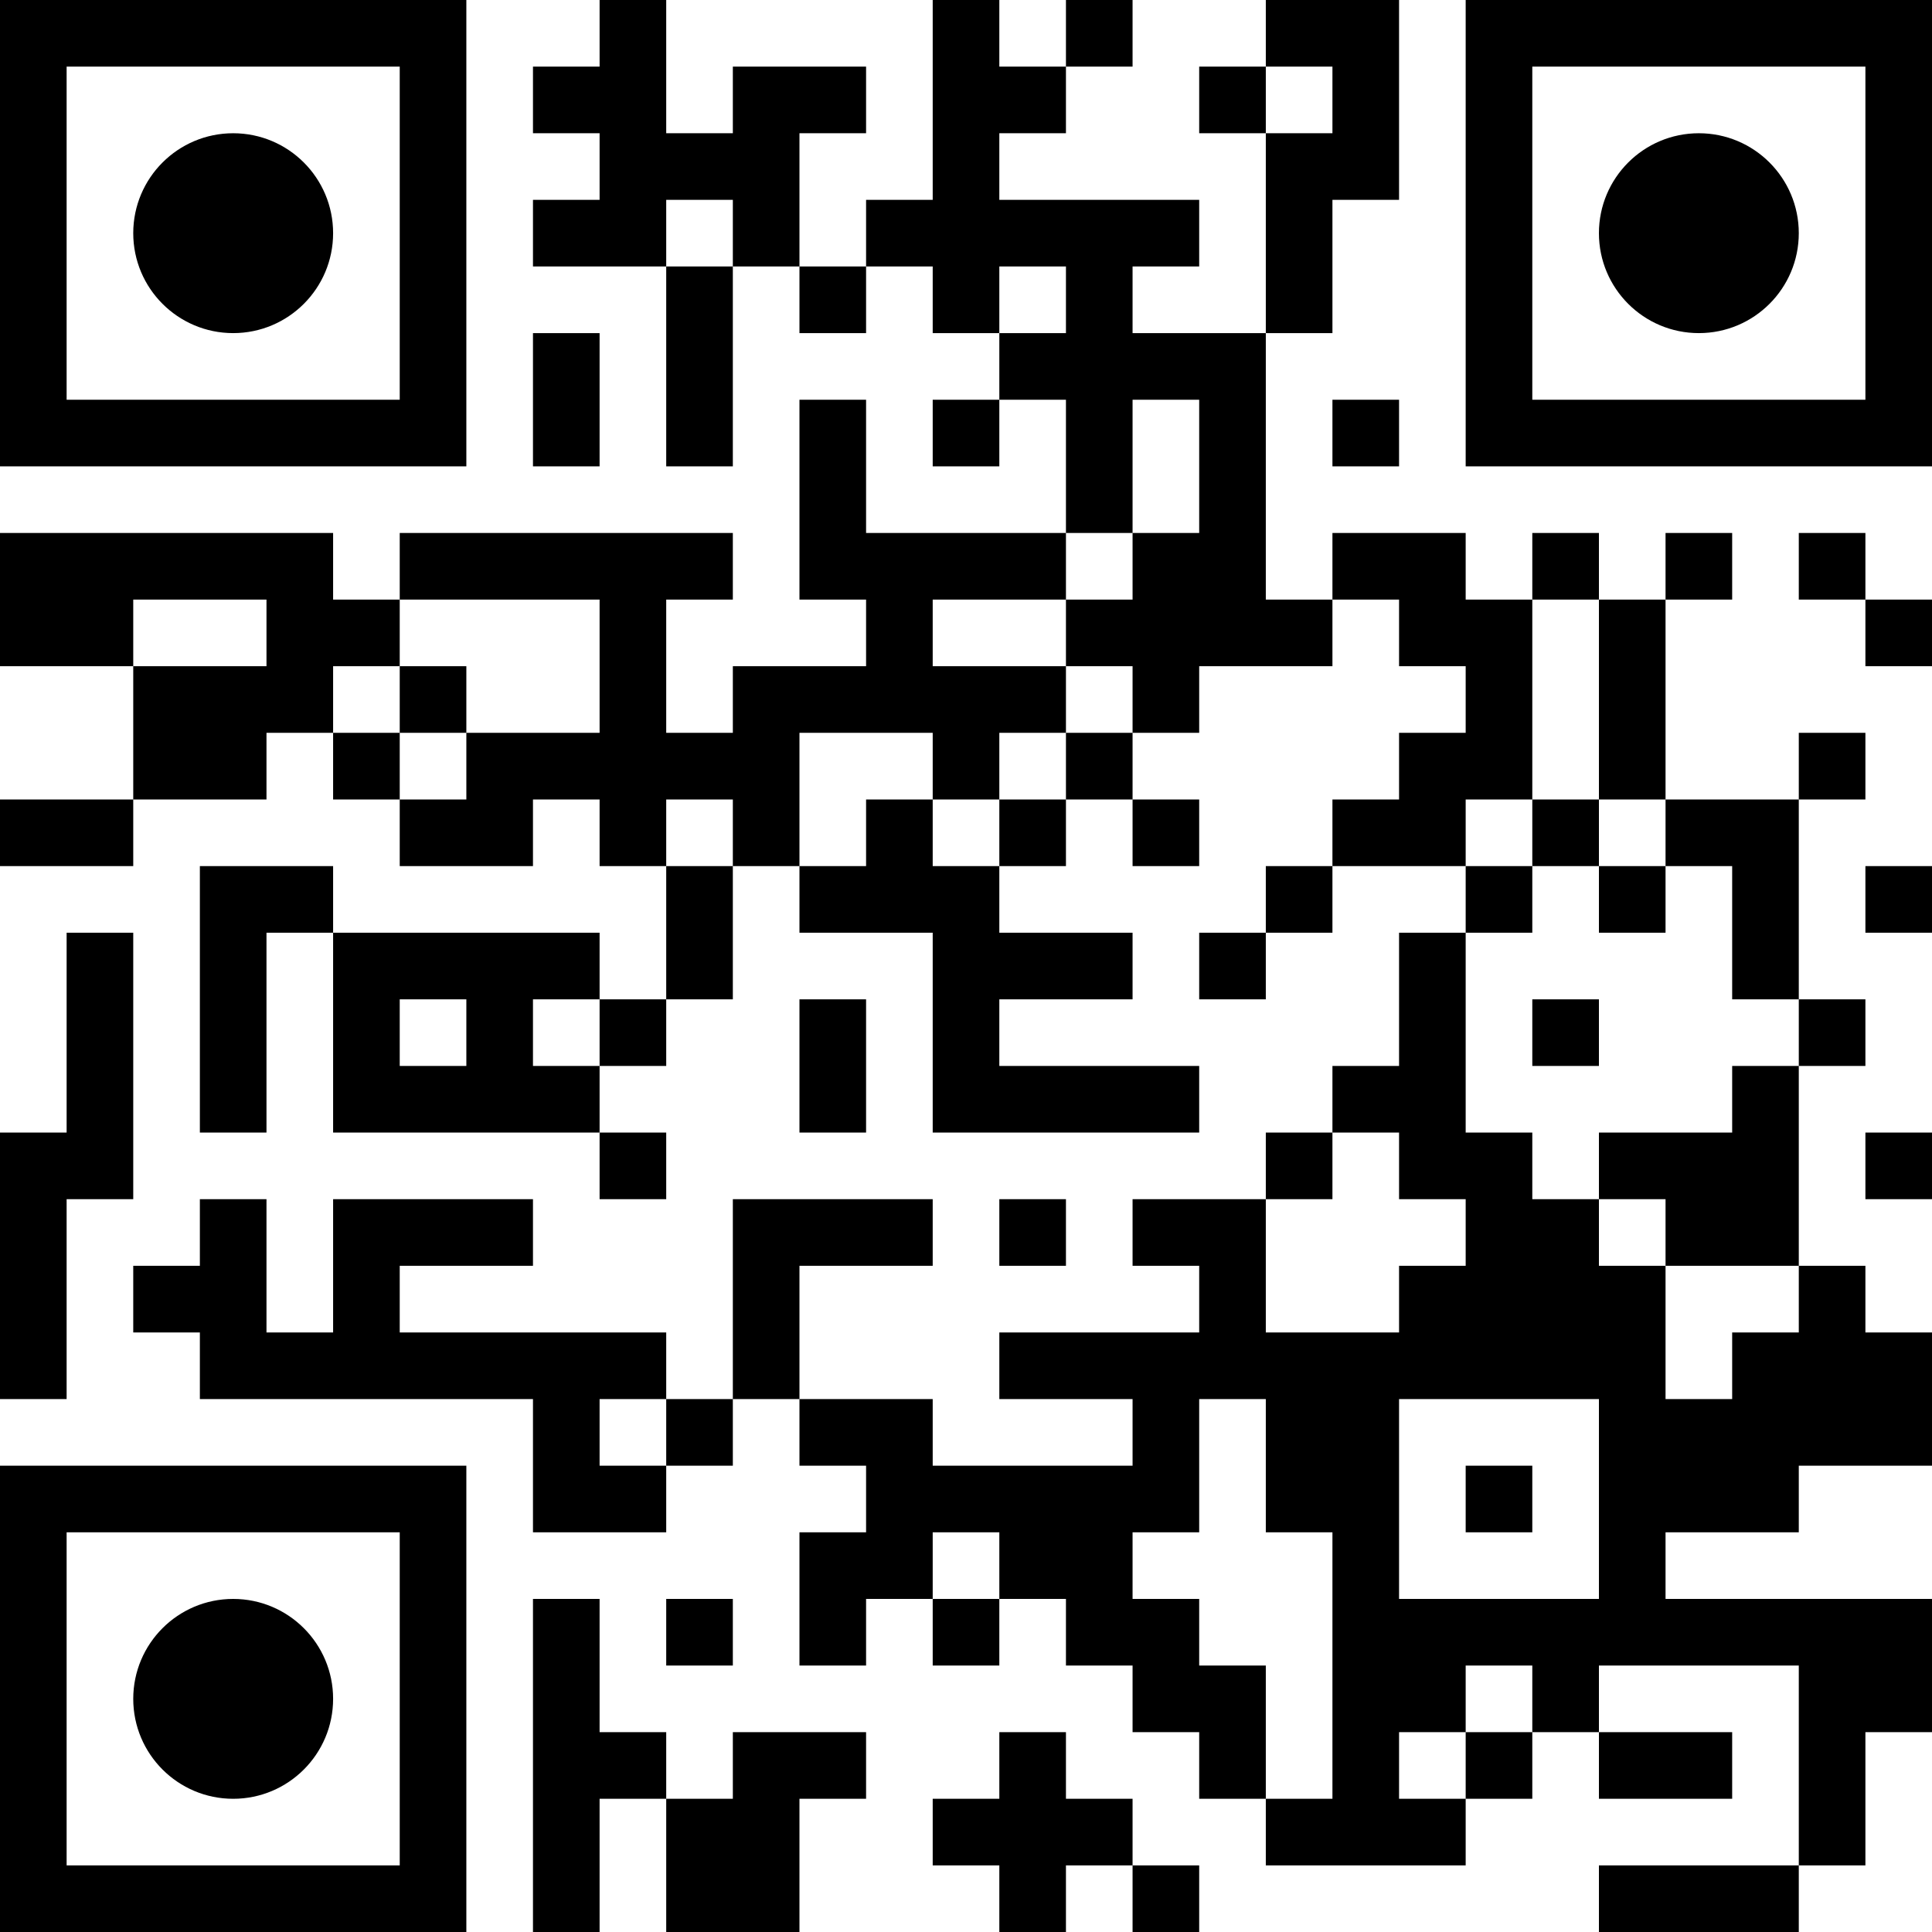
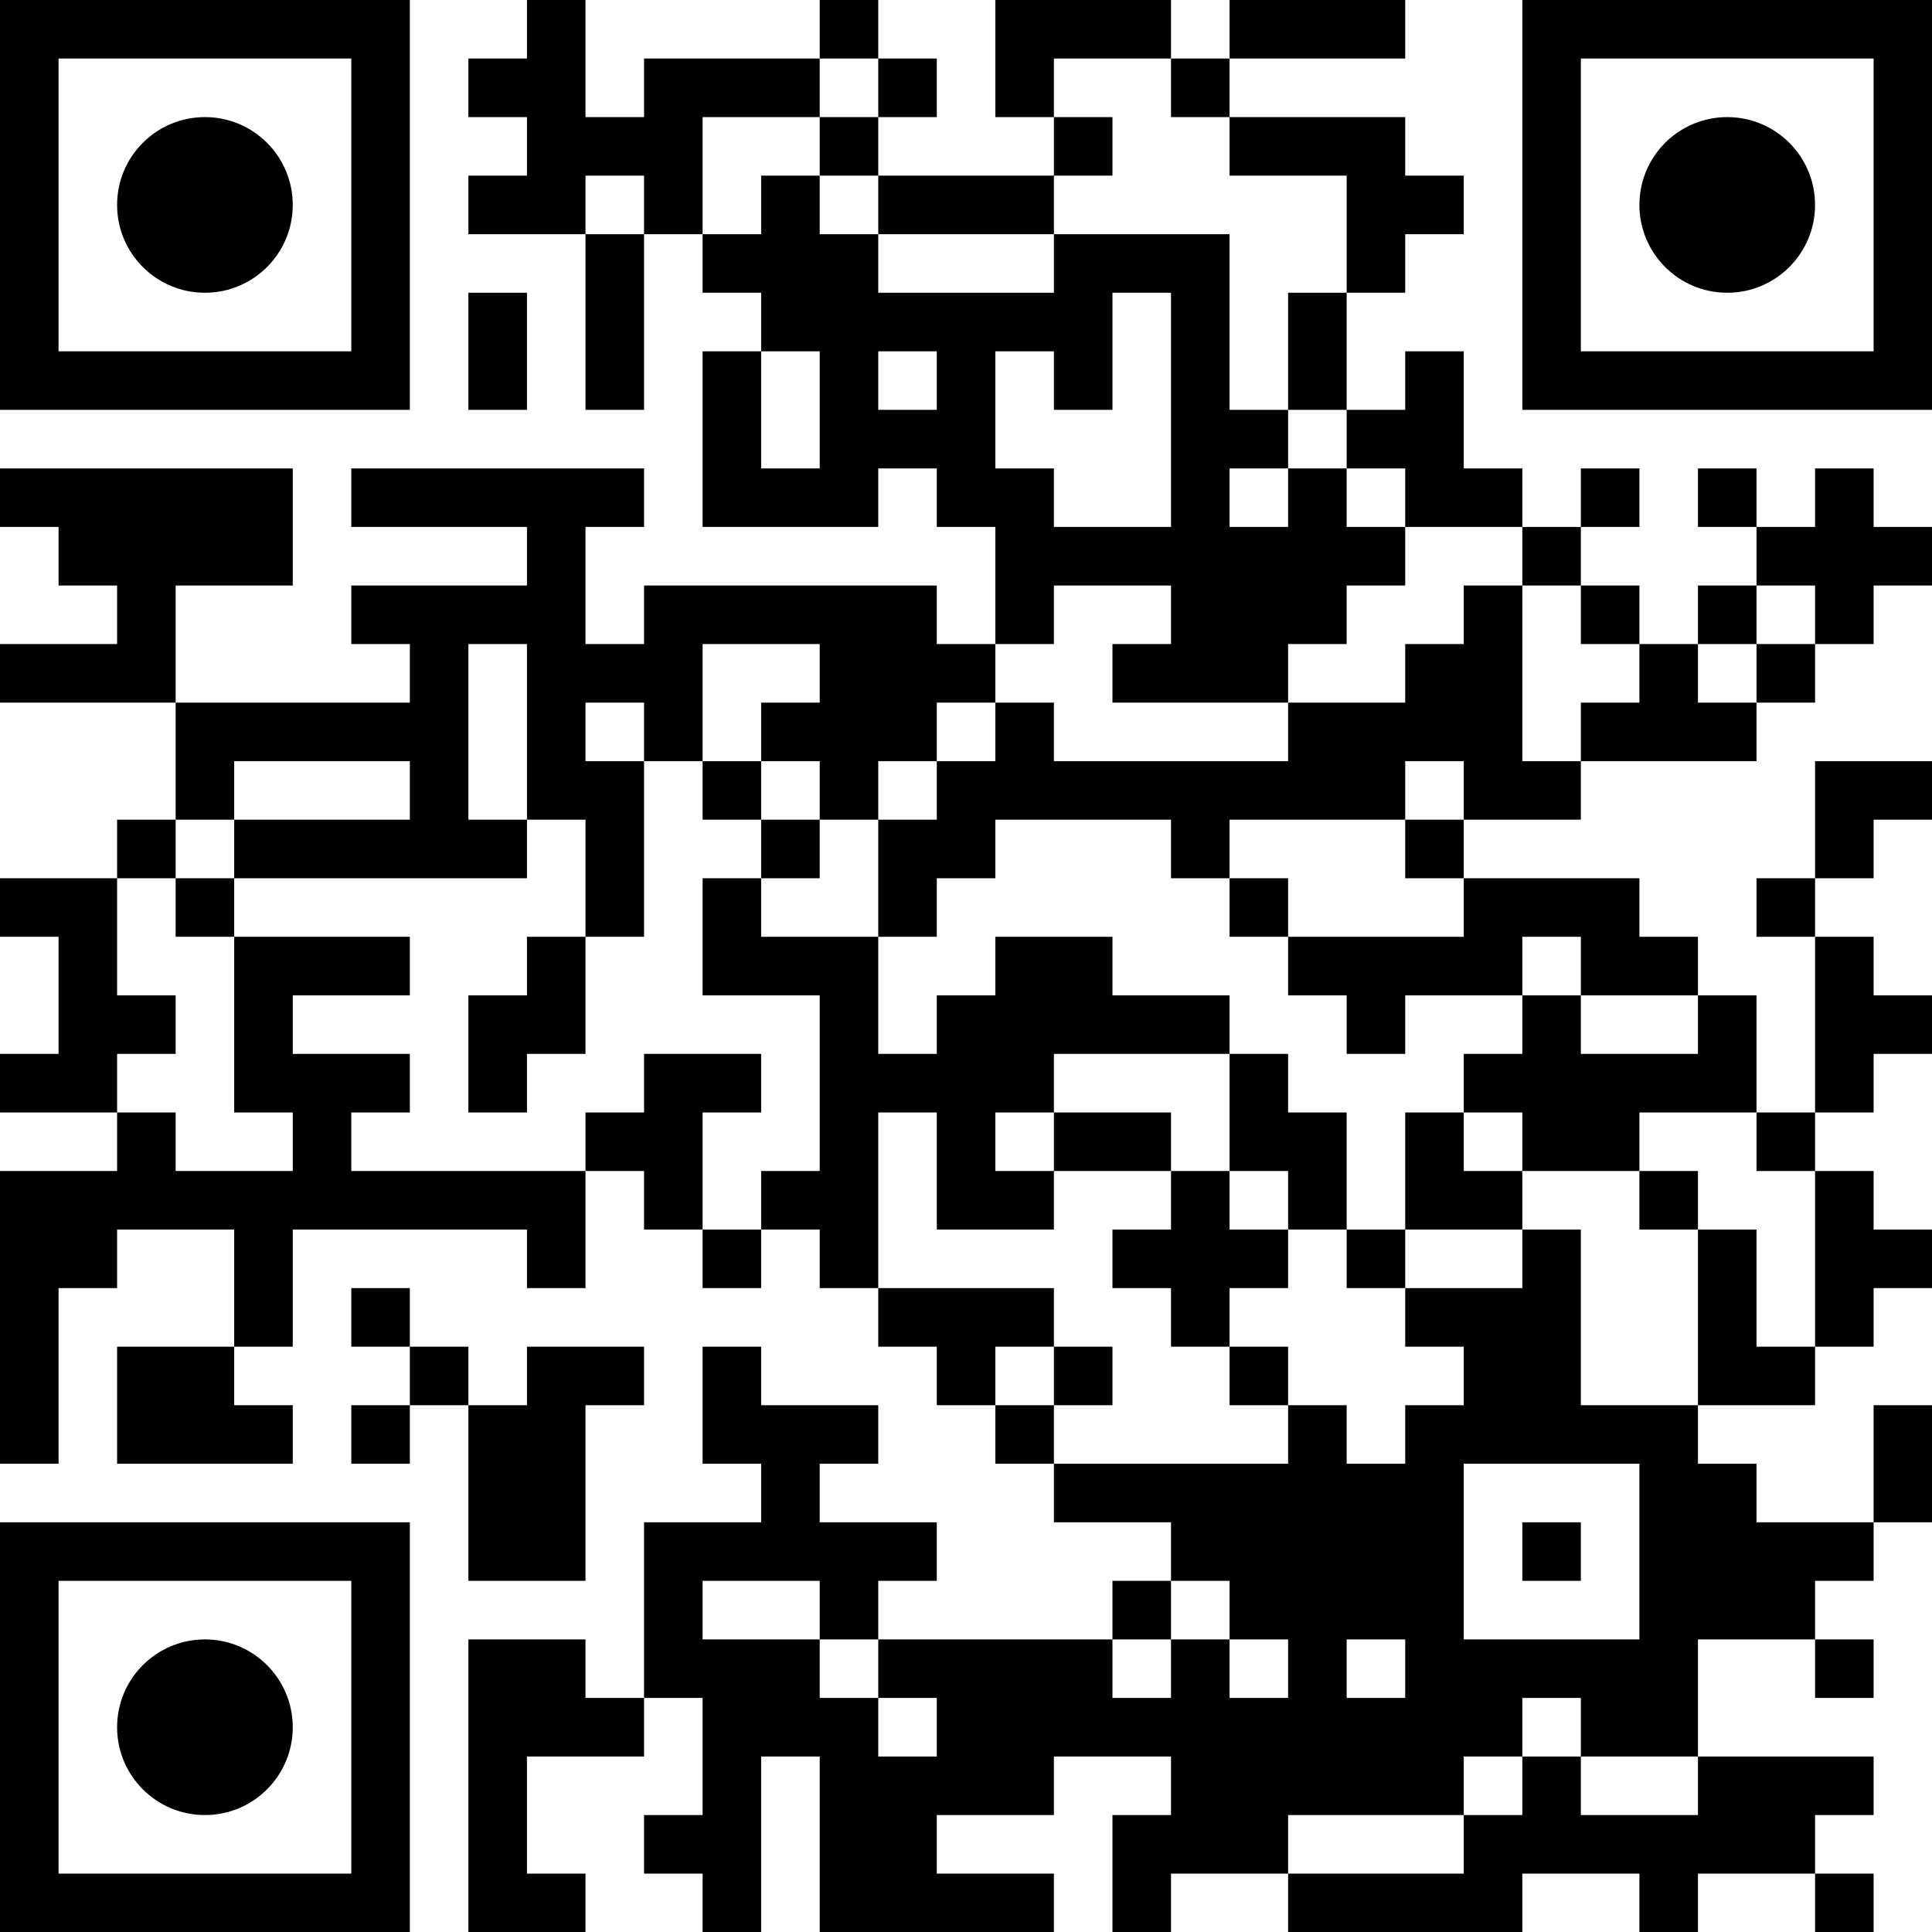
<svg xmlns="http://www.w3.org/2000/svg" version="1.1" width="180" height="180" viewBox="0 0 180 180">
  <rect x="0" y="0" width="180" height="180" fill="#ffffff" />
-   <g transform="scale(6.207)">
+   <g transform="scale(5.455)">
    <g transform="translate(0,0)">
-       <path fill-rule="evenodd" d="M9 0L9 1L8 1L8 2L9 2L9 3L8 3L8 4L10 4L10 7L11 7L11 4L12 4L12 5L13 5L13 4L14 4L14 5L15 5L15 6L14 6L14 7L15 7L15 6L16 6L16 8L13 8L13 6L12 6L12 9L13 9L13 10L11 10L11 11L10 11L10 9L11 9L11 8L6 8L6 9L5 9L5 8L0 8L0 10L2 10L2 12L0 12L0 13L2 13L2 12L4 12L4 11L5 11L5 12L6 12L6 13L8 13L8 12L9 12L9 13L10 13L10 15L9 15L9 14L5 14L5 13L3 13L3 17L4 17L4 14L5 14L5 17L9 17L9 18L10 18L10 17L9 17L9 16L10 16L10 15L11 15L11 13L12 13L12 14L14 14L14 17L18 17L18 16L15 16L15 15L17 15L17 14L15 14L15 13L16 13L16 12L17 12L17 13L18 13L18 12L17 12L17 11L18 11L18 10L20 10L20 9L21 9L21 10L22 10L22 11L21 11L21 12L20 12L20 13L19 13L19 14L18 14L18 15L19 15L19 14L20 14L20 13L22 13L22 14L21 14L21 16L20 16L20 17L19 17L19 18L17 18L17 19L18 19L18 20L15 20L15 21L17 21L17 22L14 22L14 21L12 21L12 19L14 19L14 18L11 18L11 21L10 21L10 20L6 20L6 19L8 19L8 18L5 18L5 20L4 20L4 18L3 18L3 19L2 19L2 20L3 20L3 21L8 21L8 23L10 23L10 22L11 22L11 21L12 21L12 22L13 22L13 23L12 23L12 25L13 25L13 24L14 24L14 25L15 25L15 24L16 24L16 25L17 25L17 26L18 26L18 27L19 27L19 28L22 28L22 27L23 27L23 26L24 26L24 27L26 27L26 26L24 26L24 25L27 25L27 28L24 28L24 29L27 29L27 28L28 28L28 26L29 26L29 24L25 24L25 23L27 23L27 22L29 22L29 20L28 20L28 19L27 19L27 16L28 16L28 15L27 15L27 12L28 12L28 11L27 11L27 12L25 12L25 9L26 9L26 8L25 8L25 9L24 9L24 8L23 8L23 9L22 9L22 8L20 8L20 9L19 9L19 5L20 5L20 3L21 3L21 0L19 0L19 1L18 1L18 2L19 2L19 5L17 5L17 4L18 4L18 3L15 3L15 2L16 2L16 1L17 1L17 0L16 0L16 1L15 1L15 0L14 0L14 3L13 3L13 4L12 4L12 2L13 2L13 1L11 1L11 2L10 2L10 0ZM19 1L19 2L20 2L20 1ZM10 3L10 4L11 4L11 3ZM15 4L15 5L16 5L16 4ZM8 5L8 7L9 7L9 5ZM17 6L17 8L16 8L16 9L14 9L14 10L16 10L16 11L15 11L15 12L14 12L14 11L12 11L12 13L13 13L13 12L14 12L14 13L15 13L15 12L16 12L16 11L17 11L17 10L16 10L16 9L17 9L17 8L18 8L18 6ZM20 6L20 7L21 7L21 6ZM27 8L27 9L28 9L28 10L29 10L29 9L28 9L28 8ZM2 9L2 10L4 10L4 9ZM6 9L6 10L5 10L5 11L6 11L6 12L7 12L7 11L9 11L9 9ZM23 9L23 12L22 12L22 13L23 13L23 14L22 14L22 17L23 17L23 18L24 18L24 19L25 19L25 21L26 21L26 20L27 20L27 19L25 19L25 18L24 18L24 17L26 17L26 16L27 16L27 15L26 15L26 13L25 13L25 12L24 12L24 9ZM6 10L6 11L7 11L7 10ZM10 12L10 13L11 13L11 12ZM23 12L23 13L24 13L24 14L25 14L25 13L24 13L24 12ZM28 13L28 14L29 14L29 13ZM1 14L1 17L0 17L0 21L1 21L1 18L2 18L2 14ZM6 15L6 16L7 16L7 15ZM8 15L8 16L9 16L9 15ZM12 15L12 17L13 17L13 15ZM23 15L23 16L24 16L24 15ZM20 17L20 18L19 18L19 20L21 20L21 19L22 19L22 18L21 18L21 17ZM28 17L28 18L29 18L29 17ZM15 18L15 19L16 19L16 18ZM9 21L9 22L10 22L10 21ZM18 21L18 23L17 23L17 24L18 24L18 25L19 25L19 27L20 27L20 23L19 23L19 21ZM21 21L21 24L24 24L24 21ZM22 22L22 23L23 23L23 22ZM14 23L14 24L15 24L15 23ZM8 24L8 29L9 29L9 27L10 27L10 29L12 29L12 27L13 27L13 26L11 26L11 27L10 27L10 26L9 26L9 24ZM10 24L10 25L11 25L11 24ZM22 25L22 26L21 26L21 27L22 27L22 26L23 26L23 25ZM15 26L15 27L14 27L14 28L15 28L15 29L16 29L16 28L17 28L17 29L18 29L18 28L17 28L17 27L16 27L16 26ZM0 0L7 0L7 7L0 7ZM1 1L1 6L6 6L6 1ZM5 3.5A1.5 1.5 0 0 1 3.5 5A1.5 1.5 0 0 1 2 3.5A1.5 1.5 0 0 1 3.5 2A1.5 1.5 0 0 1 5 3.5ZM22 0L29 0L29 7L22 7ZM23 1L23 6L28 6L28 1ZM27 3.5A1.5 1.5 0 0 1 25.5 5A1.5 1.5 0 0 1 24 3.5A1.5 1.5 0 0 1 25.5 2A1.5 1.5 0 0 1 27 3.5ZM0 22L7 22L7 29L0 29ZM1 23L1 28L6 28L6 23ZM5 25.5A1.5 1.5 0 0 1 3.5 27A1.5 1.5 0 0 1 2 25.5A1.5 1.5 0 0 1 3.5 24A1.5 1.5 0 0 1 5 25.5Z" fill="#000000" />
+       <path fill-rule="evenodd" d="M9 0L9 1L8 1L8 2L9 2L9 3L8 3L8 4L10 4L10 7L11 7L11 4L12 4L12 5L13 5L13 6L12 6L12 9L15 9L15 8L16 8L16 9L17 9L17 11L16 11L16 10L11 10L11 11L10 11L10 9L11 9L11 8L6 8L6 9L9 9L9 10L6 10L6 11L7 11L7 12L3 12L3 10L5 10L5 8L0 8L0 9L1 9L1 10L2 10L2 11L0 11L0 12L3 12L3 14L2 14L2 15L0 15L0 16L1 16L1 18L0 18L0 19L2 19L2 20L0 20L0 25L1 25L1 22L2 22L2 21L4 21L4 23L2 23L2 25L5 25L5 24L4 24L4 23L5 23L5 21L9 21L9 22L10 22L10 20L11 20L11 21L12 21L12 22L13 22L13 21L14 21L14 22L15 22L15 23L16 23L16 24L17 24L17 25L18 25L18 26L20 26L20 27L19 27L19 28L15 28L15 27L16 27L16 26L14 26L14 25L15 25L15 24L13 24L13 23L12 23L12 25L13 25L13 26L11 26L11 29L10 29L10 28L8 28L8 33L10 33L10 32L9 32L9 30L11 30L11 29L12 29L12 31L11 31L11 32L12 32L12 33L13 33L13 30L14 30L14 33L18 33L18 32L16 32L16 31L18 31L18 30L20 30L20 31L19 31L19 33L20 33L20 32L22 32L22 33L26 33L26 32L28 32L28 33L29 33L29 32L31 32L31 33L32 33L32 32L31 32L31 31L32 31L32 30L29 30L29 28L31 28L31 29L32 29L32 28L31 28L31 27L32 27L32 26L33 26L33 24L32 24L32 26L30 26L30 25L29 25L29 24L31 24L31 23L32 23L32 22L33 22L33 21L32 21L32 20L31 20L31 19L32 19L32 18L33 18L33 17L32 17L32 16L31 16L31 15L32 15L32 14L33 14L33 13L31 13L31 15L30 15L30 16L31 16L31 19L30 19L30 17L29 17L29 16L28 16L28 15L25 15L25 14L27 14L27 13L30 13L30 12L31 12L31 11L32 11L32 10L33 10L33 9L32 9L32 8L31 8L31 9L30 9L30 8L29 8L29 9L30 9L30 10L29 10L29 11L28 11L28 10L27 10L27 9L28 9L28 8L27 8L27 9L26 9L26 8L25 8L25 6L24 6L24 7L23 7L23 5L24 5L24 4L25 4L25 3L24 3L24 2L21 2L21 1L24 1L24 0L21 0L21 1L20 1L20 0L17 0L17 2L18 2L18 3L15 3L15 2L16 2L16 1L15 1L15 0L14 0L14 1L11 1L11 2L10 2L10 0ZM14 1L14 2L12 2L12 4L13 4L13 3L14 3L14 4L15 4L15 5L18 5L18 4L21 4L21 7L22 7L22 8L21 8L21 9L22 9L22 8L23 8L23 9L24 9L24 10L23 10L23 11L22 11L22 12L19 12L19 11L20 11L20 10L18 10L18 11L17 11L17 12L16 12L16 13L15 13L15 14L14 14L14 13L13 13L13 12L14 12L14 11L12 11L12 13L11 13L11 12L10 12L10 13L11 13L11 16L10 16L10 14L9 14L9 11L8 11L8 14L9 14L9 15L4 15L4 14L7 14L7 13L4 13L4 14L3 14L3 15L2 15L2 17L3 17L3 18L2 18L2 19L3 19L3 20L5 20L5 19L4 19L4 16L7 16L7 17L5 17L5 18L7 18L7 19L6 19L6 20L10 20L10 19L11 19L11 18L13 18L13 19L12 19L12 21L13 21L13 20L14 20L14 17L12 17L12 15L13 15L13 16L15 16L15 18L16 18L16 17L17 17L17 16L19 16L19 17L21 17L21 18L18 18L18 19L17 19L17 20L18 20L18 21L16 21L16 19L15 19L15 22L18 22L18 23L17 23L17 24L18 24L18 25L22 25L22 24L23 24L23 25L24 25L24 24L25 24L25 23L24 23L24 22L26 22L26 21L27 21L27 24L29 24L29 21L30 21L30 23L31 23L31 20L30 20L30 19L28 19L28 20L26 20L26 19L25 19L25 18L26 18L26 17L27 17L27 18L29 18L29 17L27 17L27 16L26 16L26 17L24 17L24 18L23 18L23 17L22 17L22 16L25 16L25 15L24 15L24 14L25 14L25 13L24 13L24 14L21 14L21 15L20 15L20 14L17 14L17 15L16 15L16 16L15 16L15 14L16 14L16 13L17 13L17 12L18 12L18 13L22 13L22 12L24 12L24 11L25 11L25 10L26 10L26 13L27 13L27 12L28 12L28 11L27 11L27 10L26 10L26 9L24 9L24 8L23 8L23 7L22 7L22 5L23 5L23 3L21 3L21 2L20 2L20 1L18 1L18 2L19 2L19 3L18 3L18 4L15 4L15 3L14 3L14 2L15 2L15 1ZM10 3L10 4L11 4L11 3ZM8 5L8 7L9 7L9 5ZM19 5L19 7L18 7L18 6L17 6L17 8L18 8L18 9L20 9L20 5ZM13 6L13 8L14 8L14 6ZM15 6L15 7L16 7L16 6ZM30 10L30 11L29 11L29 12L30 12L30 11L31 11L31 10ZM12 13L12 14L13 14L13 15L14 15L14 14L13 14L13 13ZM3 15L3 16L4 16L4 15ZM21 15L21 16L22 16L22 15ZM9 16L9 17L8 17L8 19L9 19L9 18L10 18L10 16ZM21 18L21 20L20 20L20 19L18 19L18 20L20 20L20 21L19 21L19 22L20 22L20 23L21 23L21 24L22 24L22 23L21 23L21 22L22 22L22 21L23 21L23 22L24 22L24 21L26 21L26 20L25 20L25 19L24 19L24 21L23 21L23 19L22 19L22 18ZM21 20L21 21L22 21L22 20ZM28 20L28 21L29 21L29 20ZM6 22L6 23L7 23L7 24L6 24L6 25L7 25L7 24L8 24L8 27L10 27L10 24L11 24L11 23L9 23L9 24L8 24L8 23L7 23L7 22ZM18 23L18 24L19 24L19 23ZM25 25L25 28L28 28L28 25ZM26 26L26 27L27 27L27 26ZM12 27L12 28L14 28L14 29L15 29L15 30L16 30L16 29L15 29L15 28L14 28L14 27ZM20 27L20 28L19 28L19 29L20 29L20 28L21 28L21 29L22 29L22 28L21 28L21 27ZM23 28L23 29L24 29L24 28ZM26 29L26 30L25 30L25 31L22 31L22 32L25 32L25 31L26 31L26 30L27 30L27 31L29 31L29 30L27 30L27 29ZM0 0L7 0L7 7L0 7ZM1 1L1 6L6 6L6 1ZM5 3.5A1.5 1.5 0 0 1 3.5 5A1.5 1.5 0 0 1 2 3.5A1.5 1.5 0 0 1 3.5 2A1.5 1.5 0 0 1 5 3.5ZM26 0L33 0L33 7L26 7ZM27 1L27 6L32 6L32 1ZM31 3.5A1.5 1.5 0 0 1 29.5 5A1.5 1.5 0 0 1 28 3.5A1.5 1.5 0 0 1 29.5 2A1.5 1.5 0 0 1 31 3.5ZM0 26L7 26L7 33L0 33ZM1 27L1 32L6 32L6 27ZM5 29.5A1.5 1.5 0 0 1 3.5 31A1.5 1.5 0 0 1 2 29.5A1.5 1.5 0 0 1 3.5 28A1.5 1.5 0 0 1 5 29.5Z" fill="#000000" />
    </g>
  </g>
</svg>
